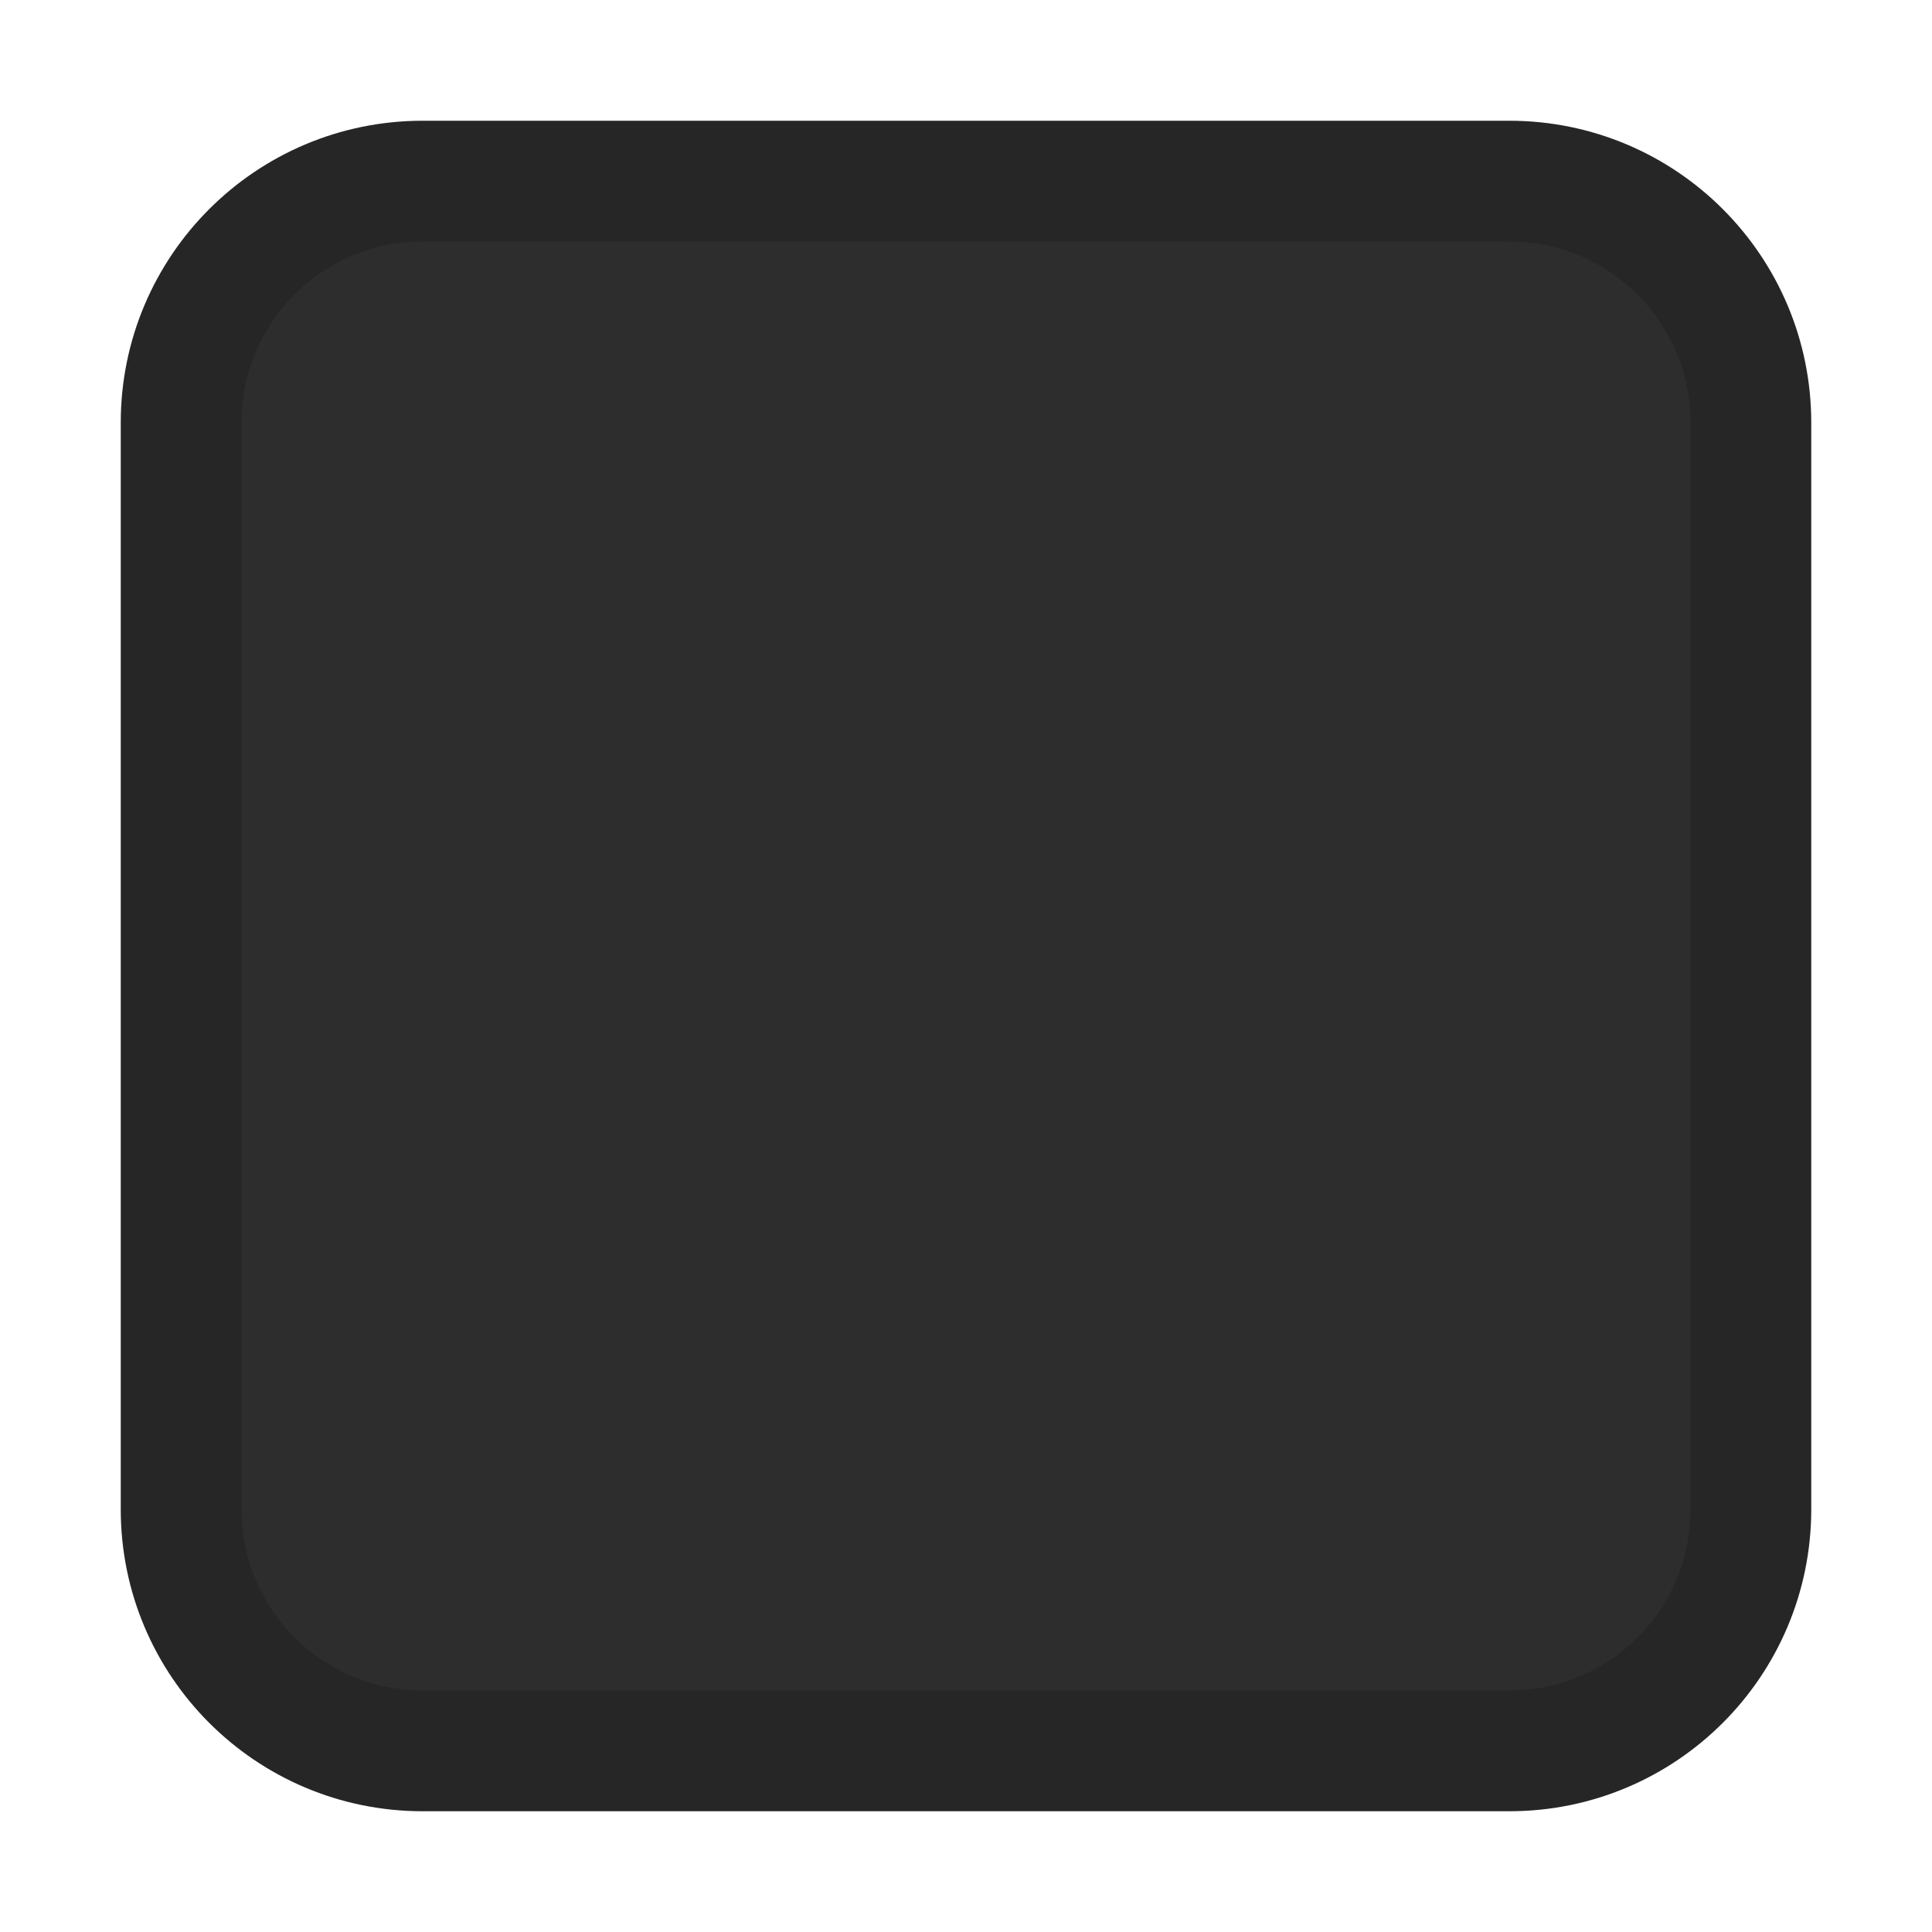
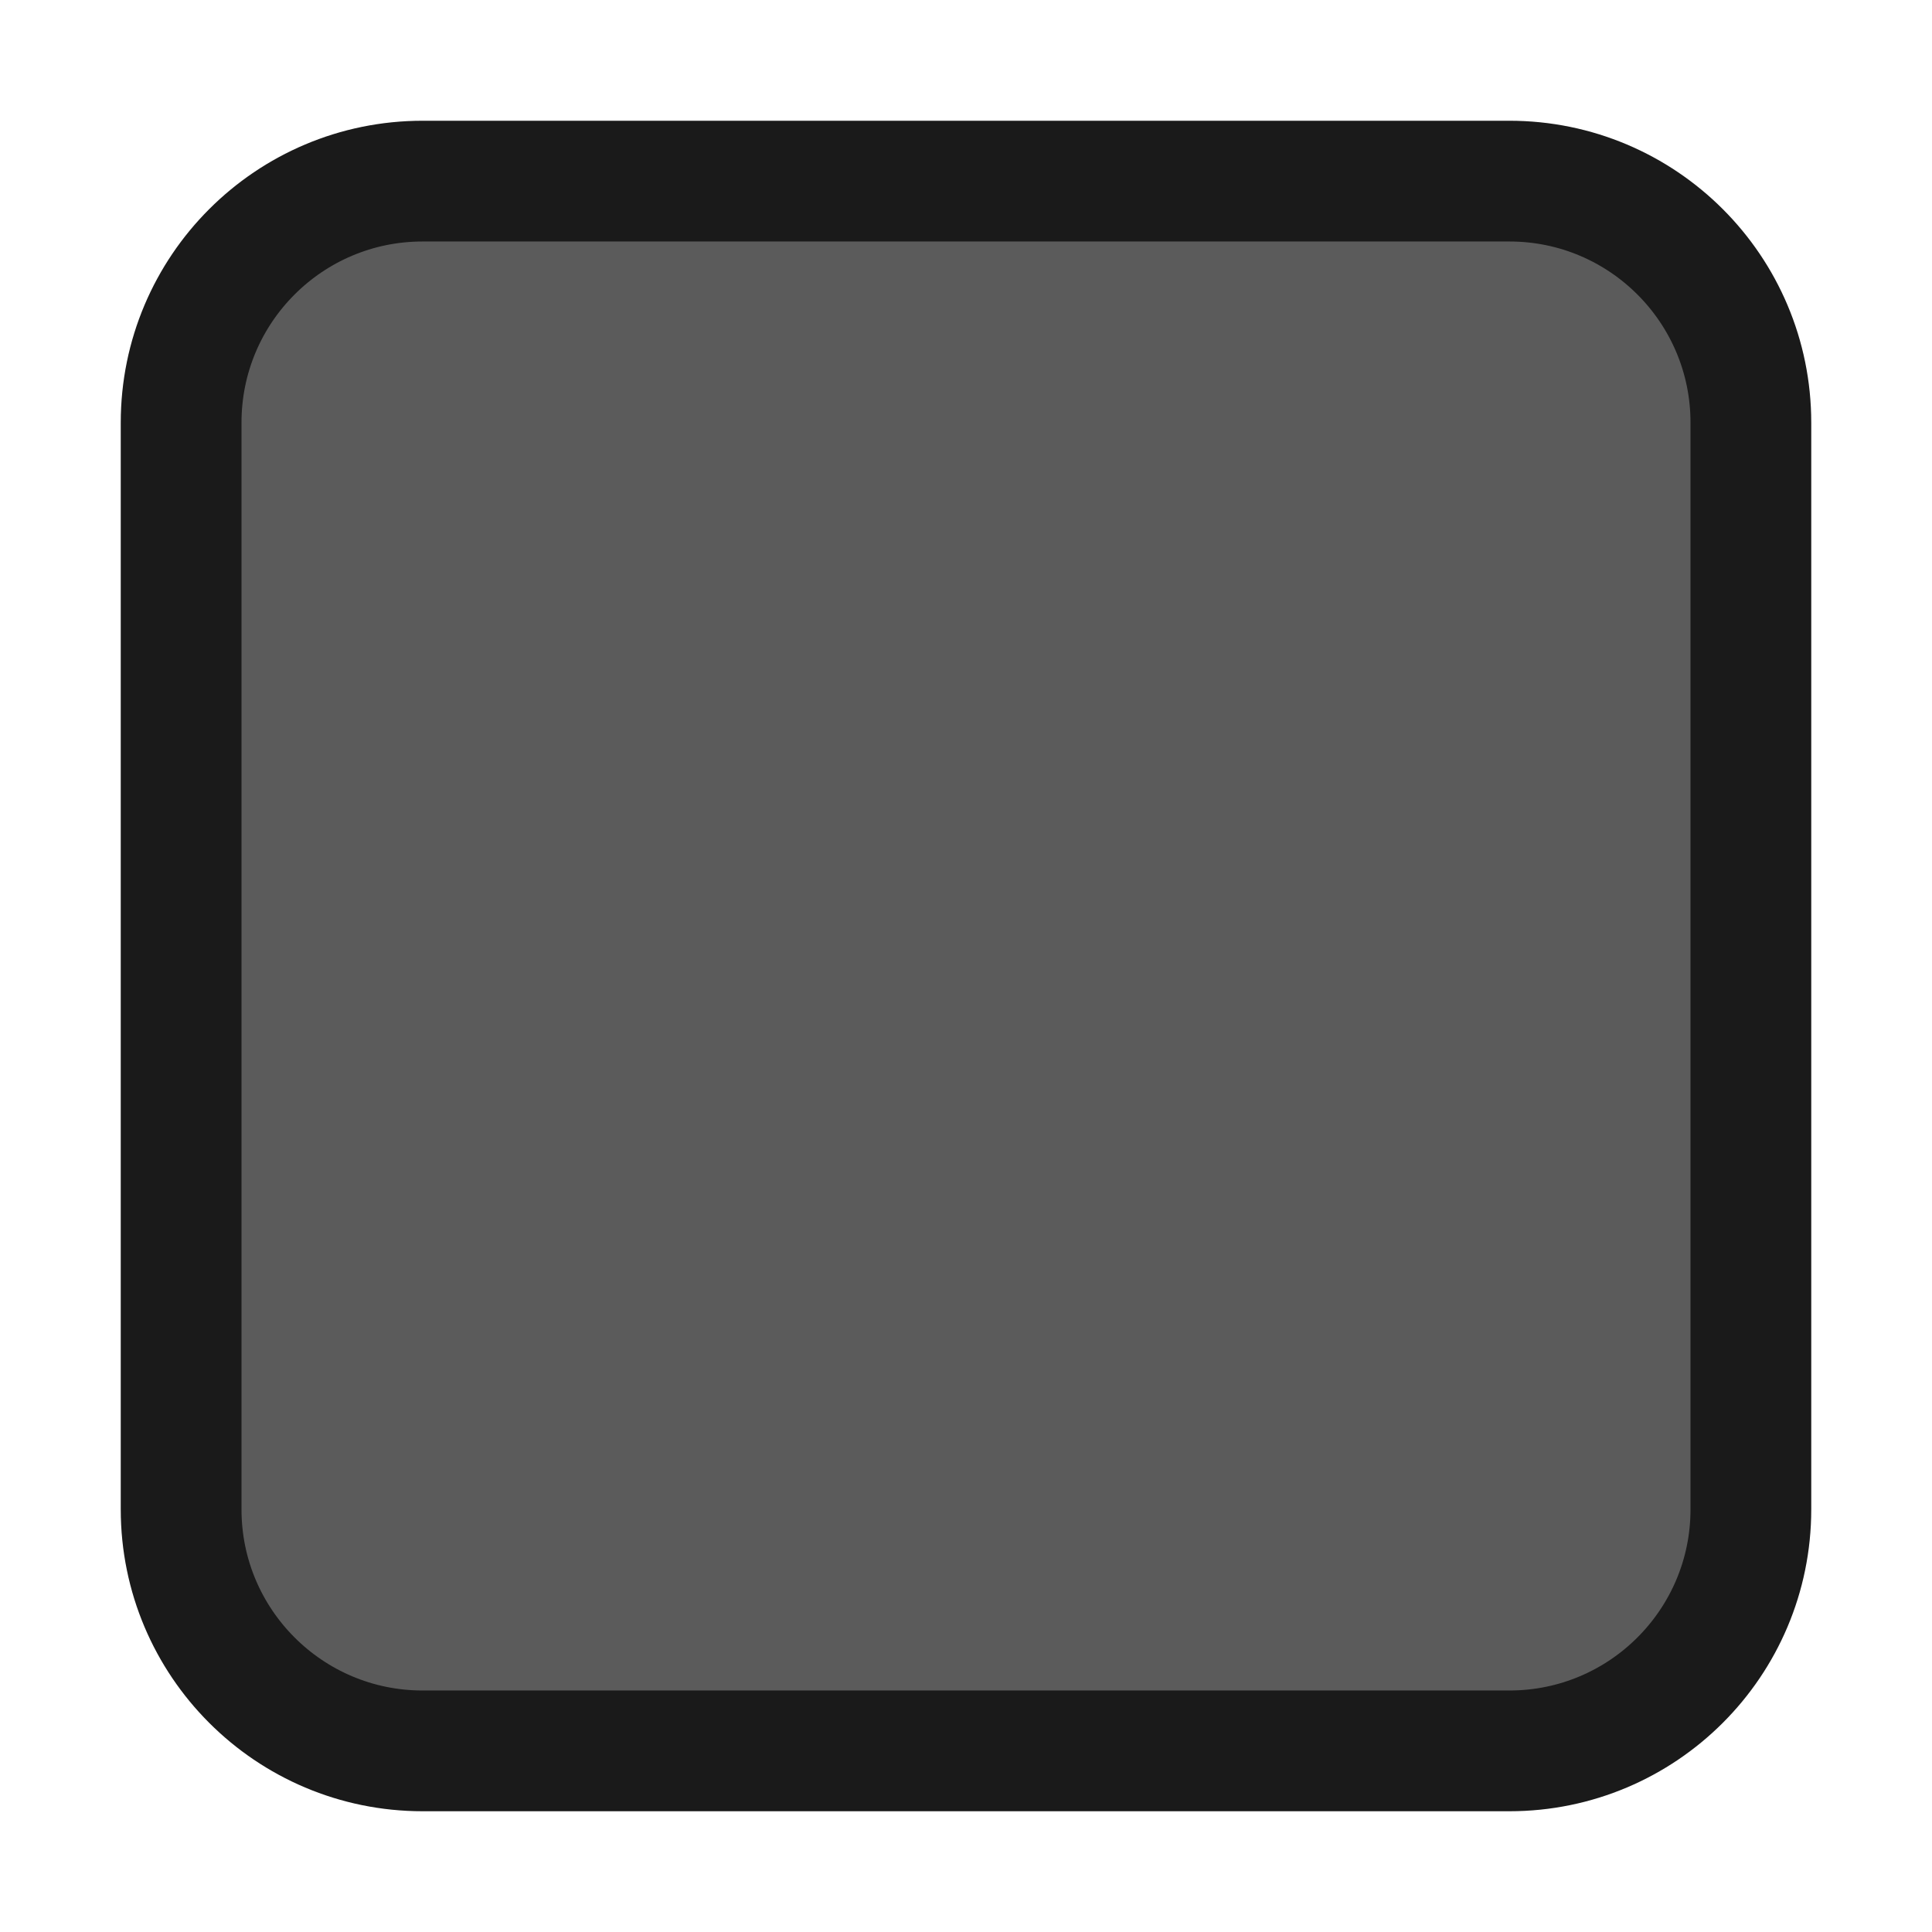
<svg xmlns="http://www.w3.org/2000/svg" width="16" height="16" id="svg2" version="1.1">
  <defs id="defs4">
    <linearGradient id="linearGradient3768-6">
      <stop style="stop-color:#0f0f0f;stop-opacity:1;" offset="0" id="stop3770-6" />
      <stop id="stop3778-2" offset="0.078" style="stop-color:#171717;stop-opacity:1;" />
      <stop style="stop-color:#171717;stop-opacity:1;" offset="0.974" id="stop3774-0" />
      <stop style="stop-color:#1b1b1b;stop-opacity:1;" offset="1" id="stop3776-1" />
    </linearGradient>
  </defs>
  <g id="layer1" transform="translate(0,-1036.362)">
    <g transform="translate(-17,1036)" style="display:inline;opacity:1" id="checkbox-unchecked-dark">
      <g id="sdsd-0-1">
        <g id="scdsdcd-0-4" transform="translate(0,-30)">
          <g style="display:inline" id="g15812-6-6-1-4-4" transform="matrix(0.9295198,0,0,0.9291437,-156.7507,-212.9618)">
            <g transform="matrix(0.5089163,0,0,0.5173982,161.7932,197.5643)" id="g5489-2-9-6-8-8-9-7" style="display:inline">
              <g id="g5428-8-1-4-0-0-65-8" />
            </g>
          </g>
          <rect y="30.362" x="17" height="16" width="16" id="rect13523-4-0" style="color:#000000;display:inline;overflow:visible;visibility:visible;fill:none;stroke:none;stroke-width:2;marker:none;enable-background:accumulate" />
          <g id="g5400-2-47">
-             <rect ry="2" style="color:#000000;display:inline;overflow:visible;visibility:visible;fill:#2d2d2d;fill-opacity:1;stroke:#262626;stroke-width:1;stroke-linecap:butt;stroke-linejoin:round;stroke-miterlimit:4;stroke-dasharray:none;stroke-dashoffset:0;stroke-opacity:1;marker:none;enable-background:accumulate" id="rect5147-9-1-5-7-6-3-70" width="13" height="13" x="18.5" y="31.862" rx="2" />
+             <rect ry="2" style="color:#000000;display:inline;overflow:visible;visibility:visible;fill:#5b5b5b;fill-opacity:1;stroke:#1a1a1a;stroke-width:1;stroke-linecap:butt;stroke-linejoin:round;stroke-miterlimit:4;stroke-dasharray:none;stroke-dashoffset:0;stroke-opacity:1;marker:none;enable-background:accumulate" id="rect5147-9-1-5-7-6-3-70" width="13" height="13" x="18.5" y="31.862" rx="2" />
          </g>
        </g>
      </g>
    </g>
  </g>
</svg>
